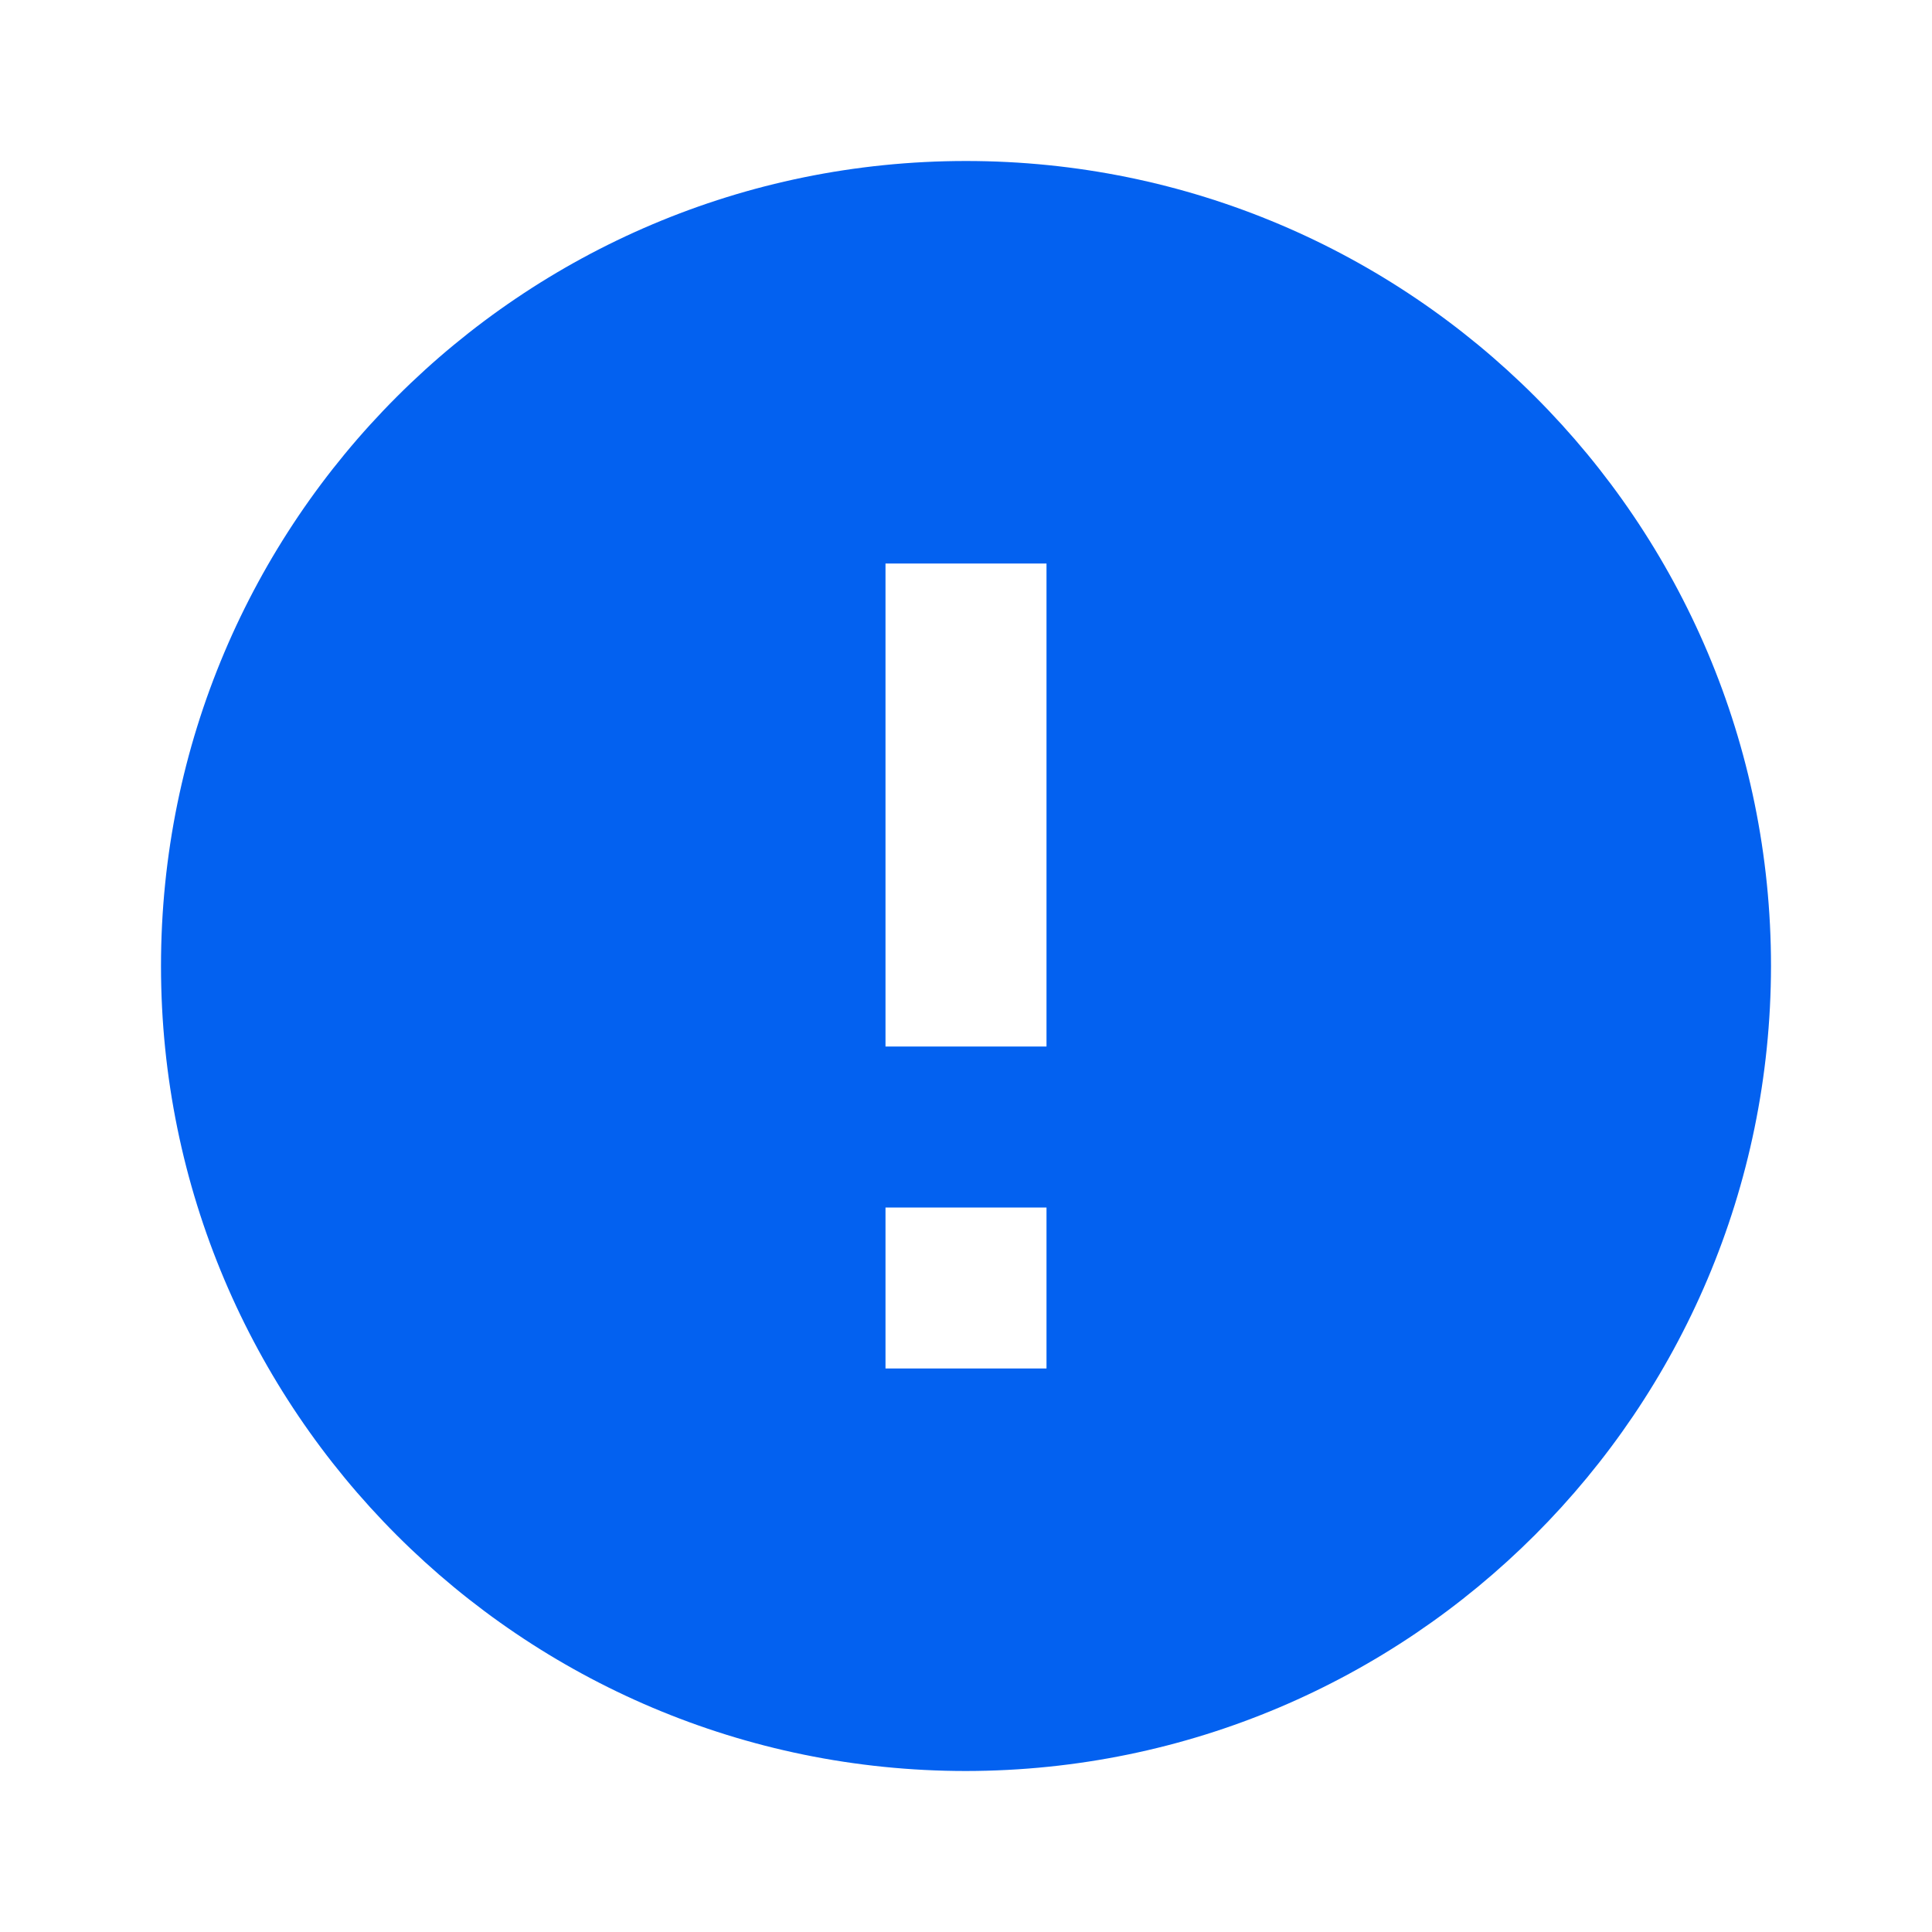
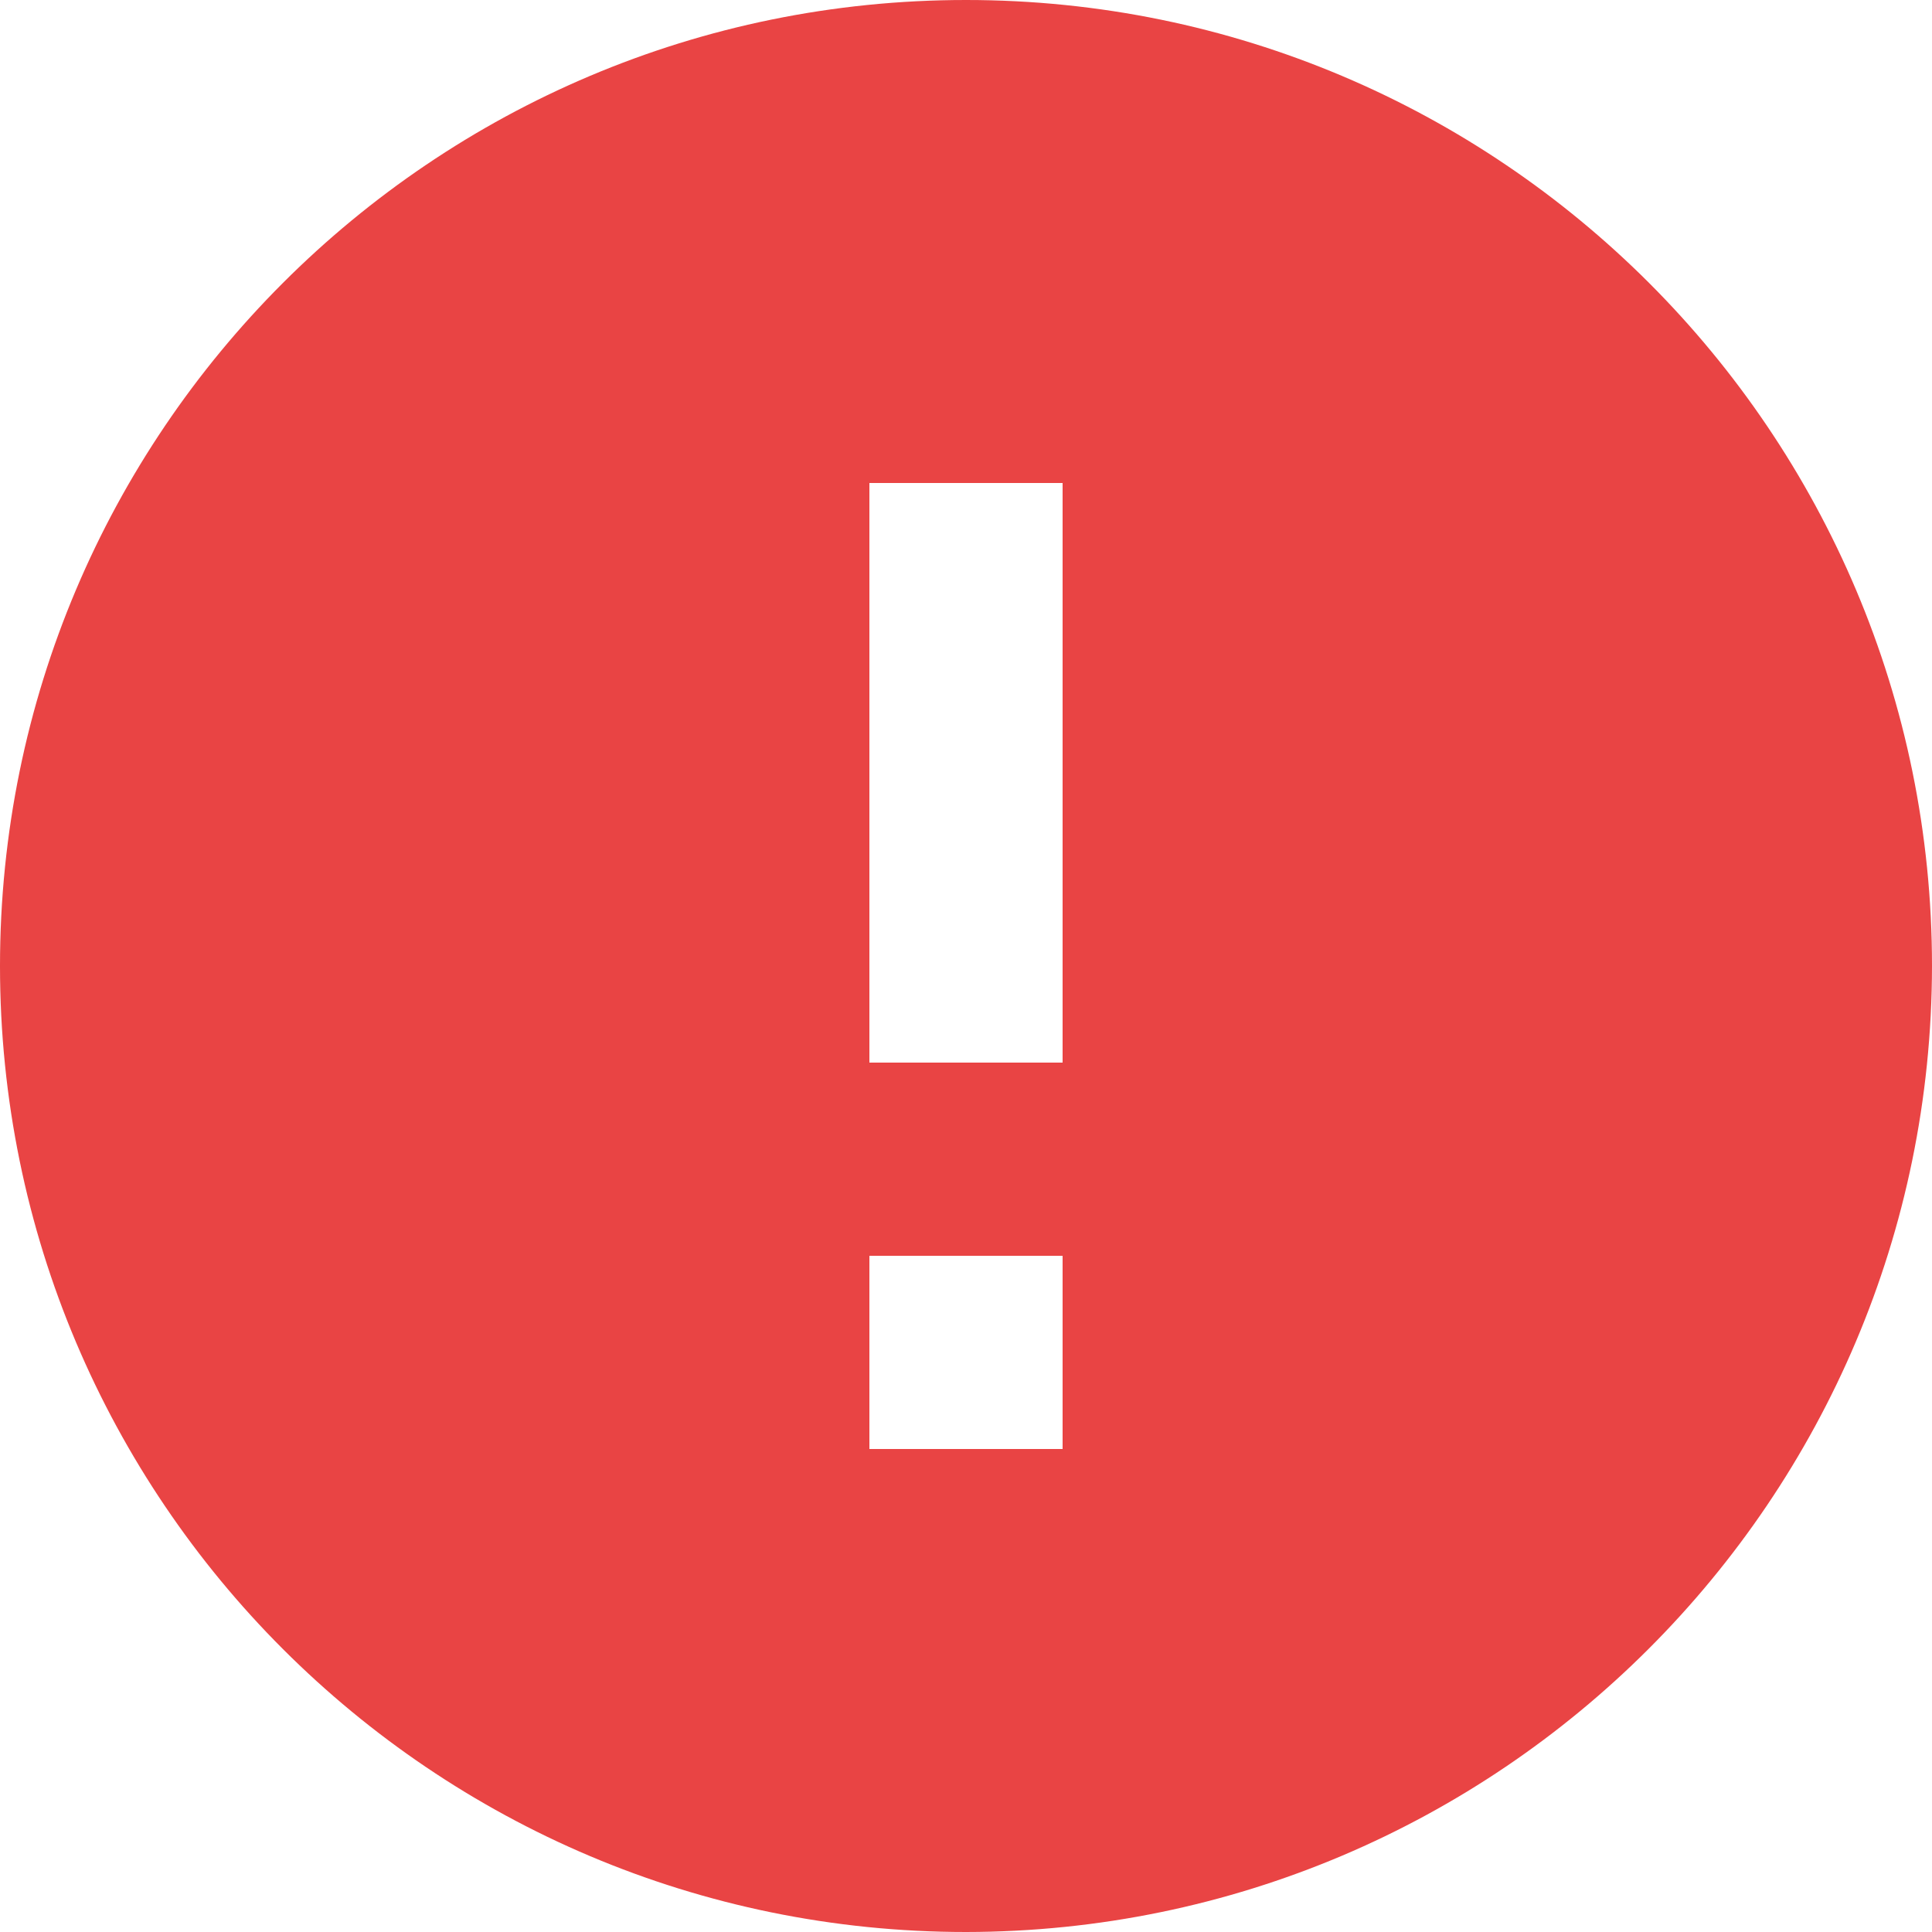
- <svg xmlns="http://www.w3.org/2000/svg" width="24" height="24" viewBox="0 0 24 24" fill="none">
-   <path d="M12 22C6.477 22 2 17.523 2 12C2 6.477 6.477 2 12 2C17.523 2 22 6.477 22 12C21.994 17.52 17.52 21.994 12 22ZM11 15V17H13V15H11ZM11 7V13H13V7H11Z" fill="#0361F0" />
+ <svg xmlns="http://www.w3.org/2000/svg" width="20" height="20" viewBox="0 0 20 20" fill="none">
+   <path d="M10 20C4.477 20 0 15.523 0 10C0 4.477 4.477 0 10 0C15.523 0 20 4.477 20 10C19.994 15.52 15.52 19.994 10 20ZM9 13V15H11V13H9ZM9 5V11H11V5H9Z" fill="#E94444" />
</svg>
